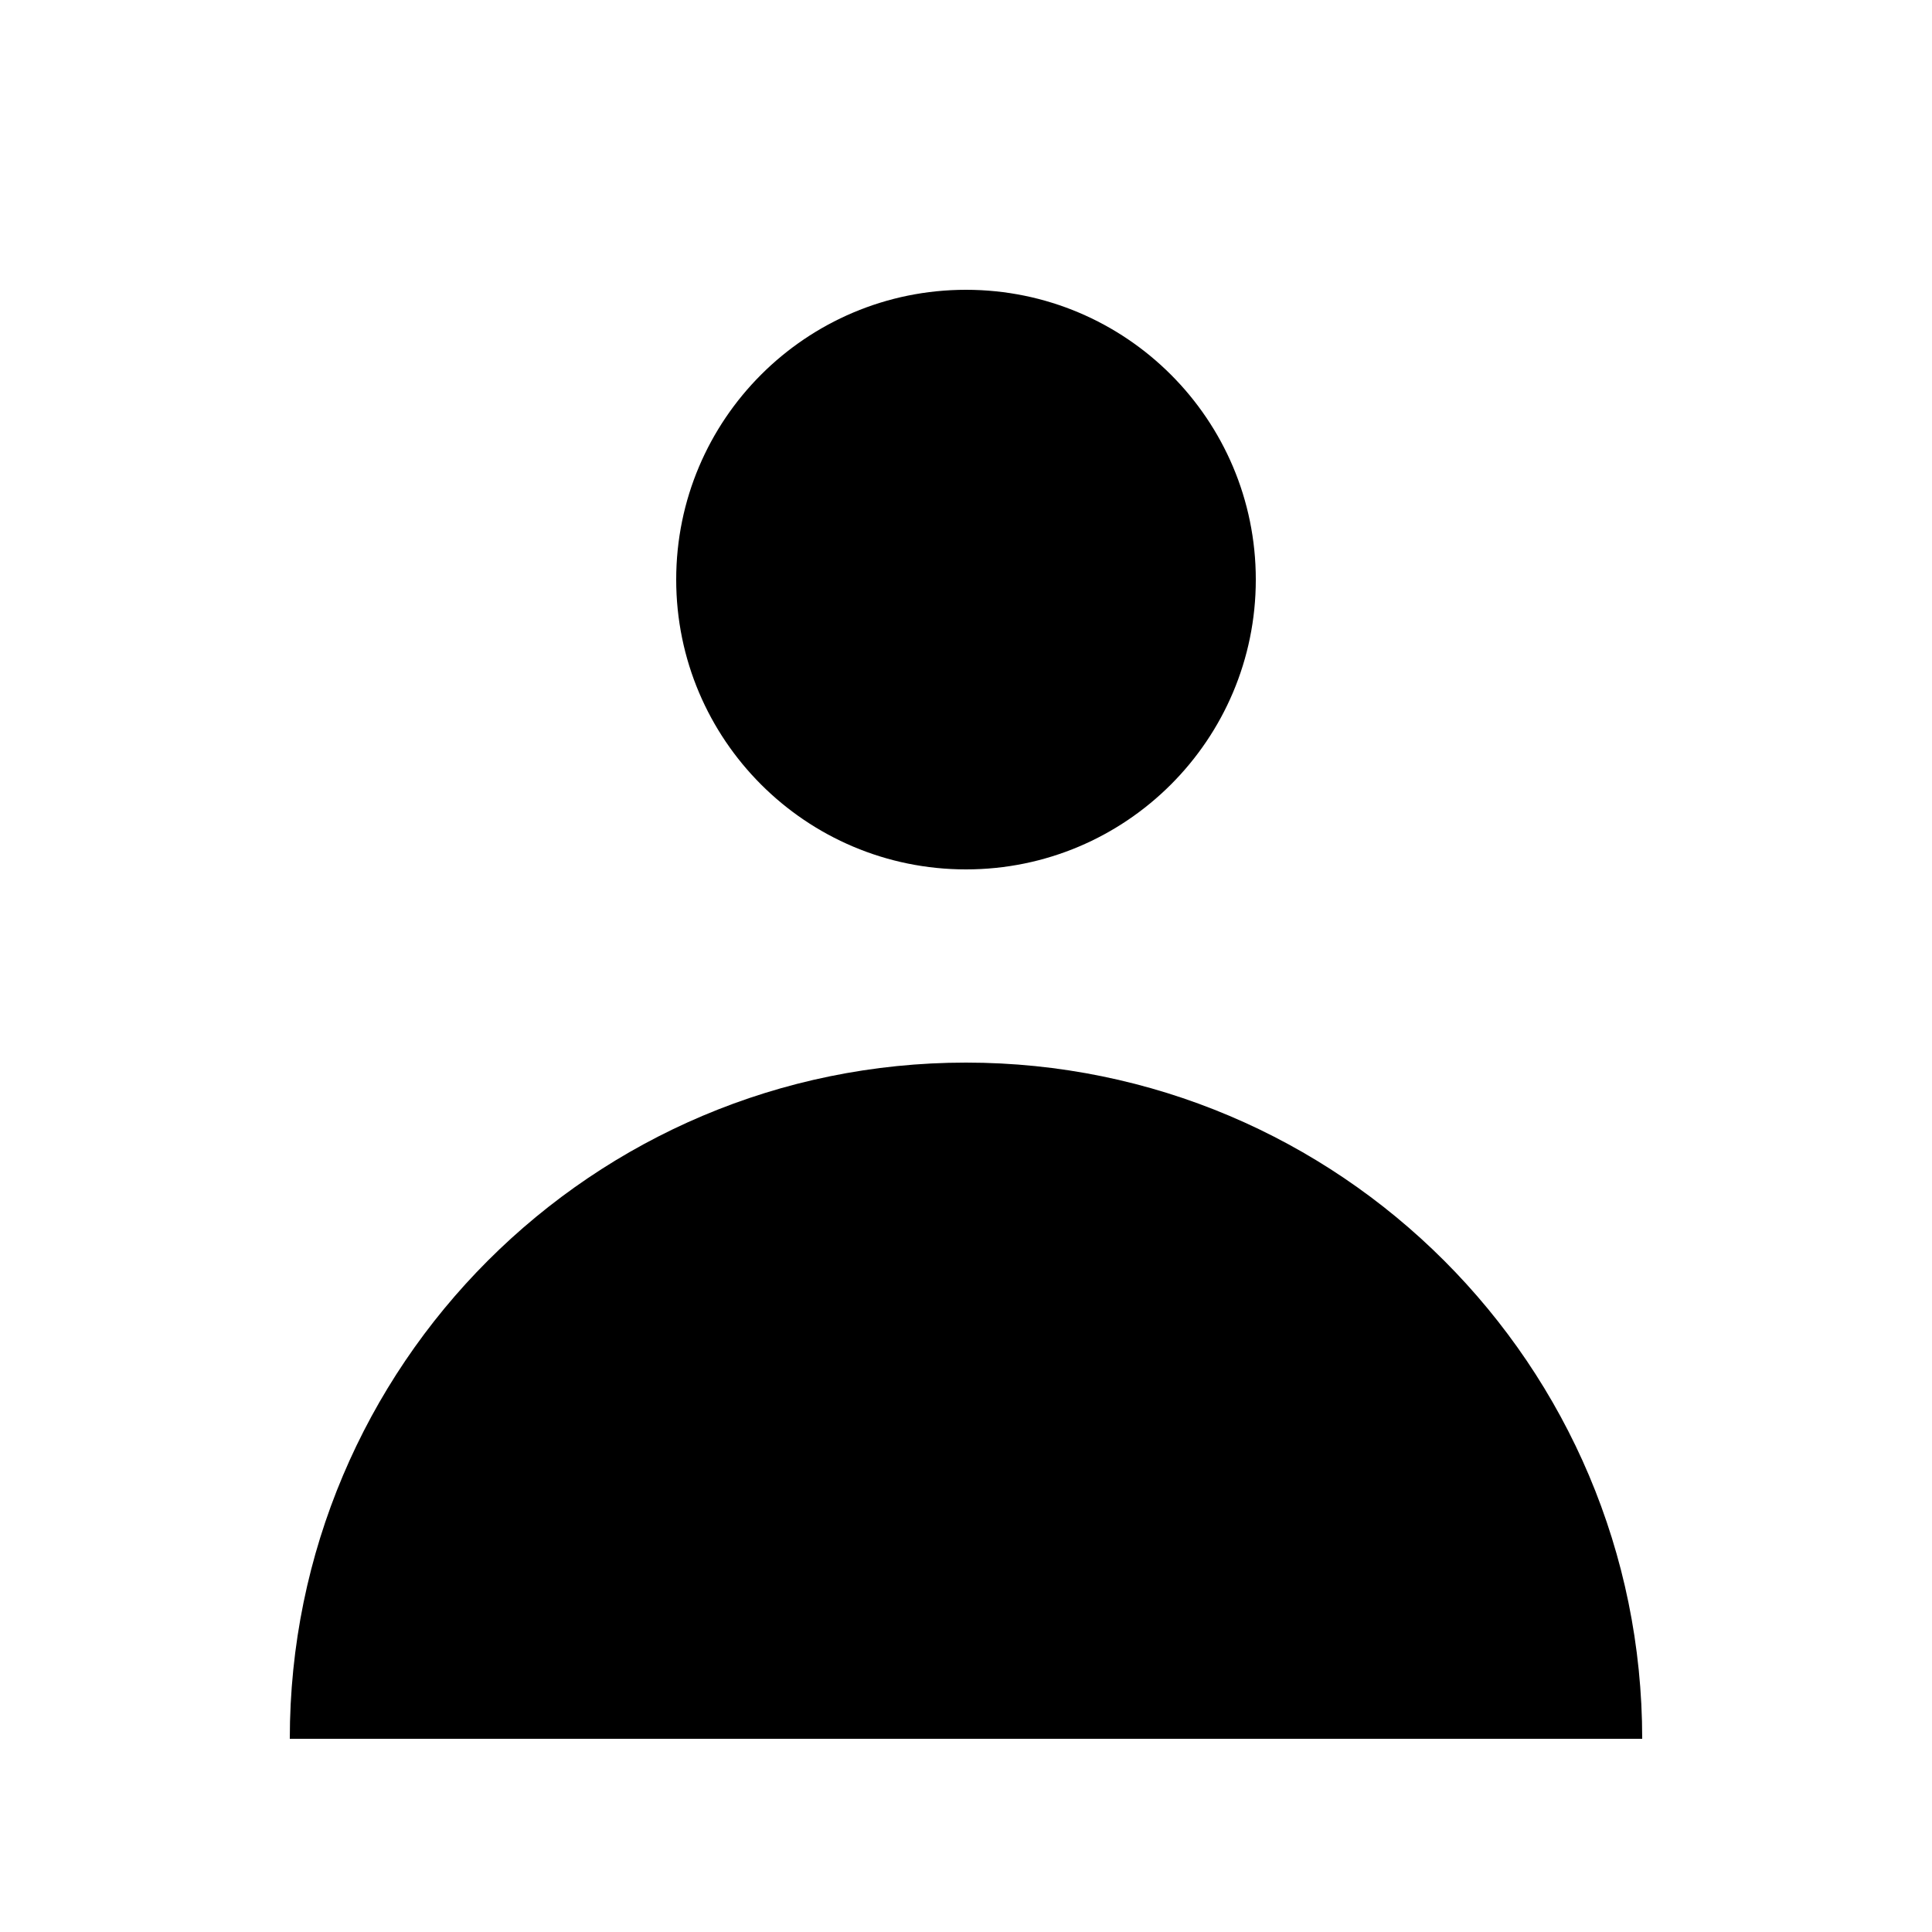
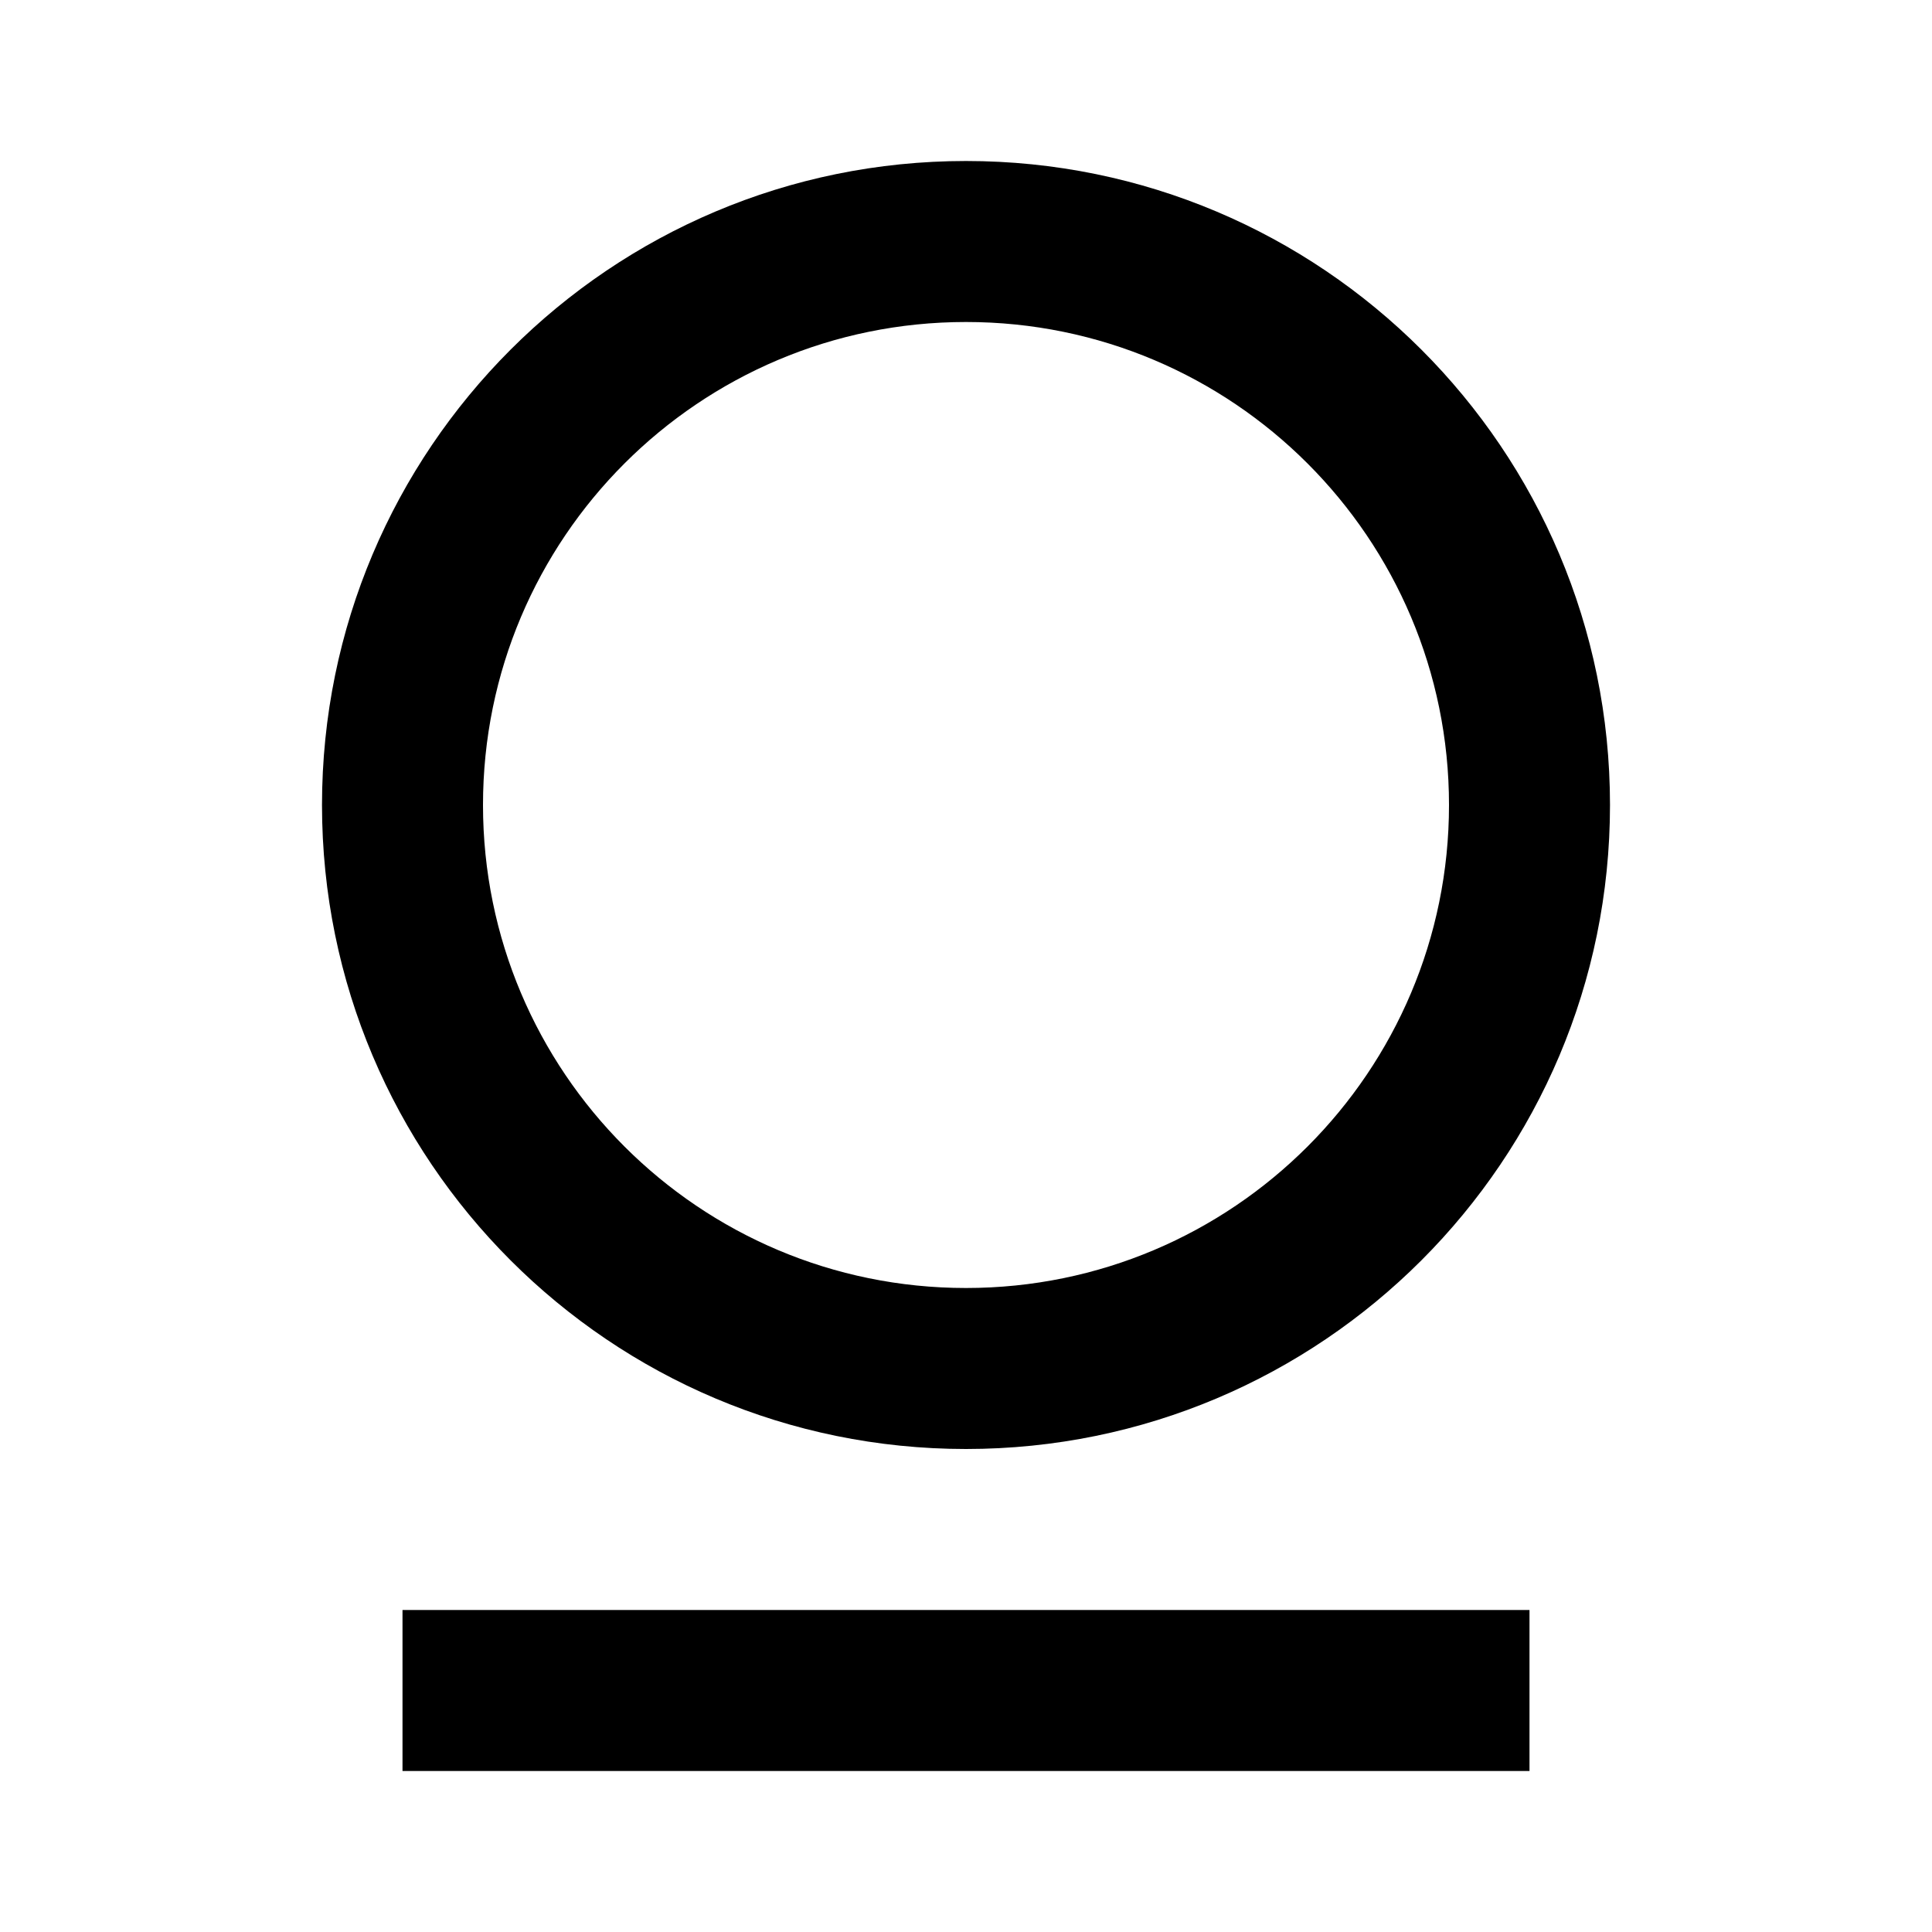
- <svg xmlns="http://www.w3.org/2000/svg" fill="currentColor" viewBox="0 0 20 20">
-   <path fill-rule="evenodd" d="M10 9a3 3 0 100-6 3 3 0 000 6zm-7 9a7 7 0 1114 0H3z" clip-rule="evenodd">
-   </path>
+ <svg xmlns="http://www.w3.org/2000/svg" fill="currentColor" viewBox="0 0 24 24" width="24" height="24">
+   <path fill="none" d="M0 0h24v24H0z" />
+   <path d="M5 20h14v2H5v-2zm7-2a8 8 0 1 1 0-16 8 8 0 0 1 0 16zm0-2a6 6 0 1 0 0-12 6 6 0 0 0 0 12z" />
</svg>
